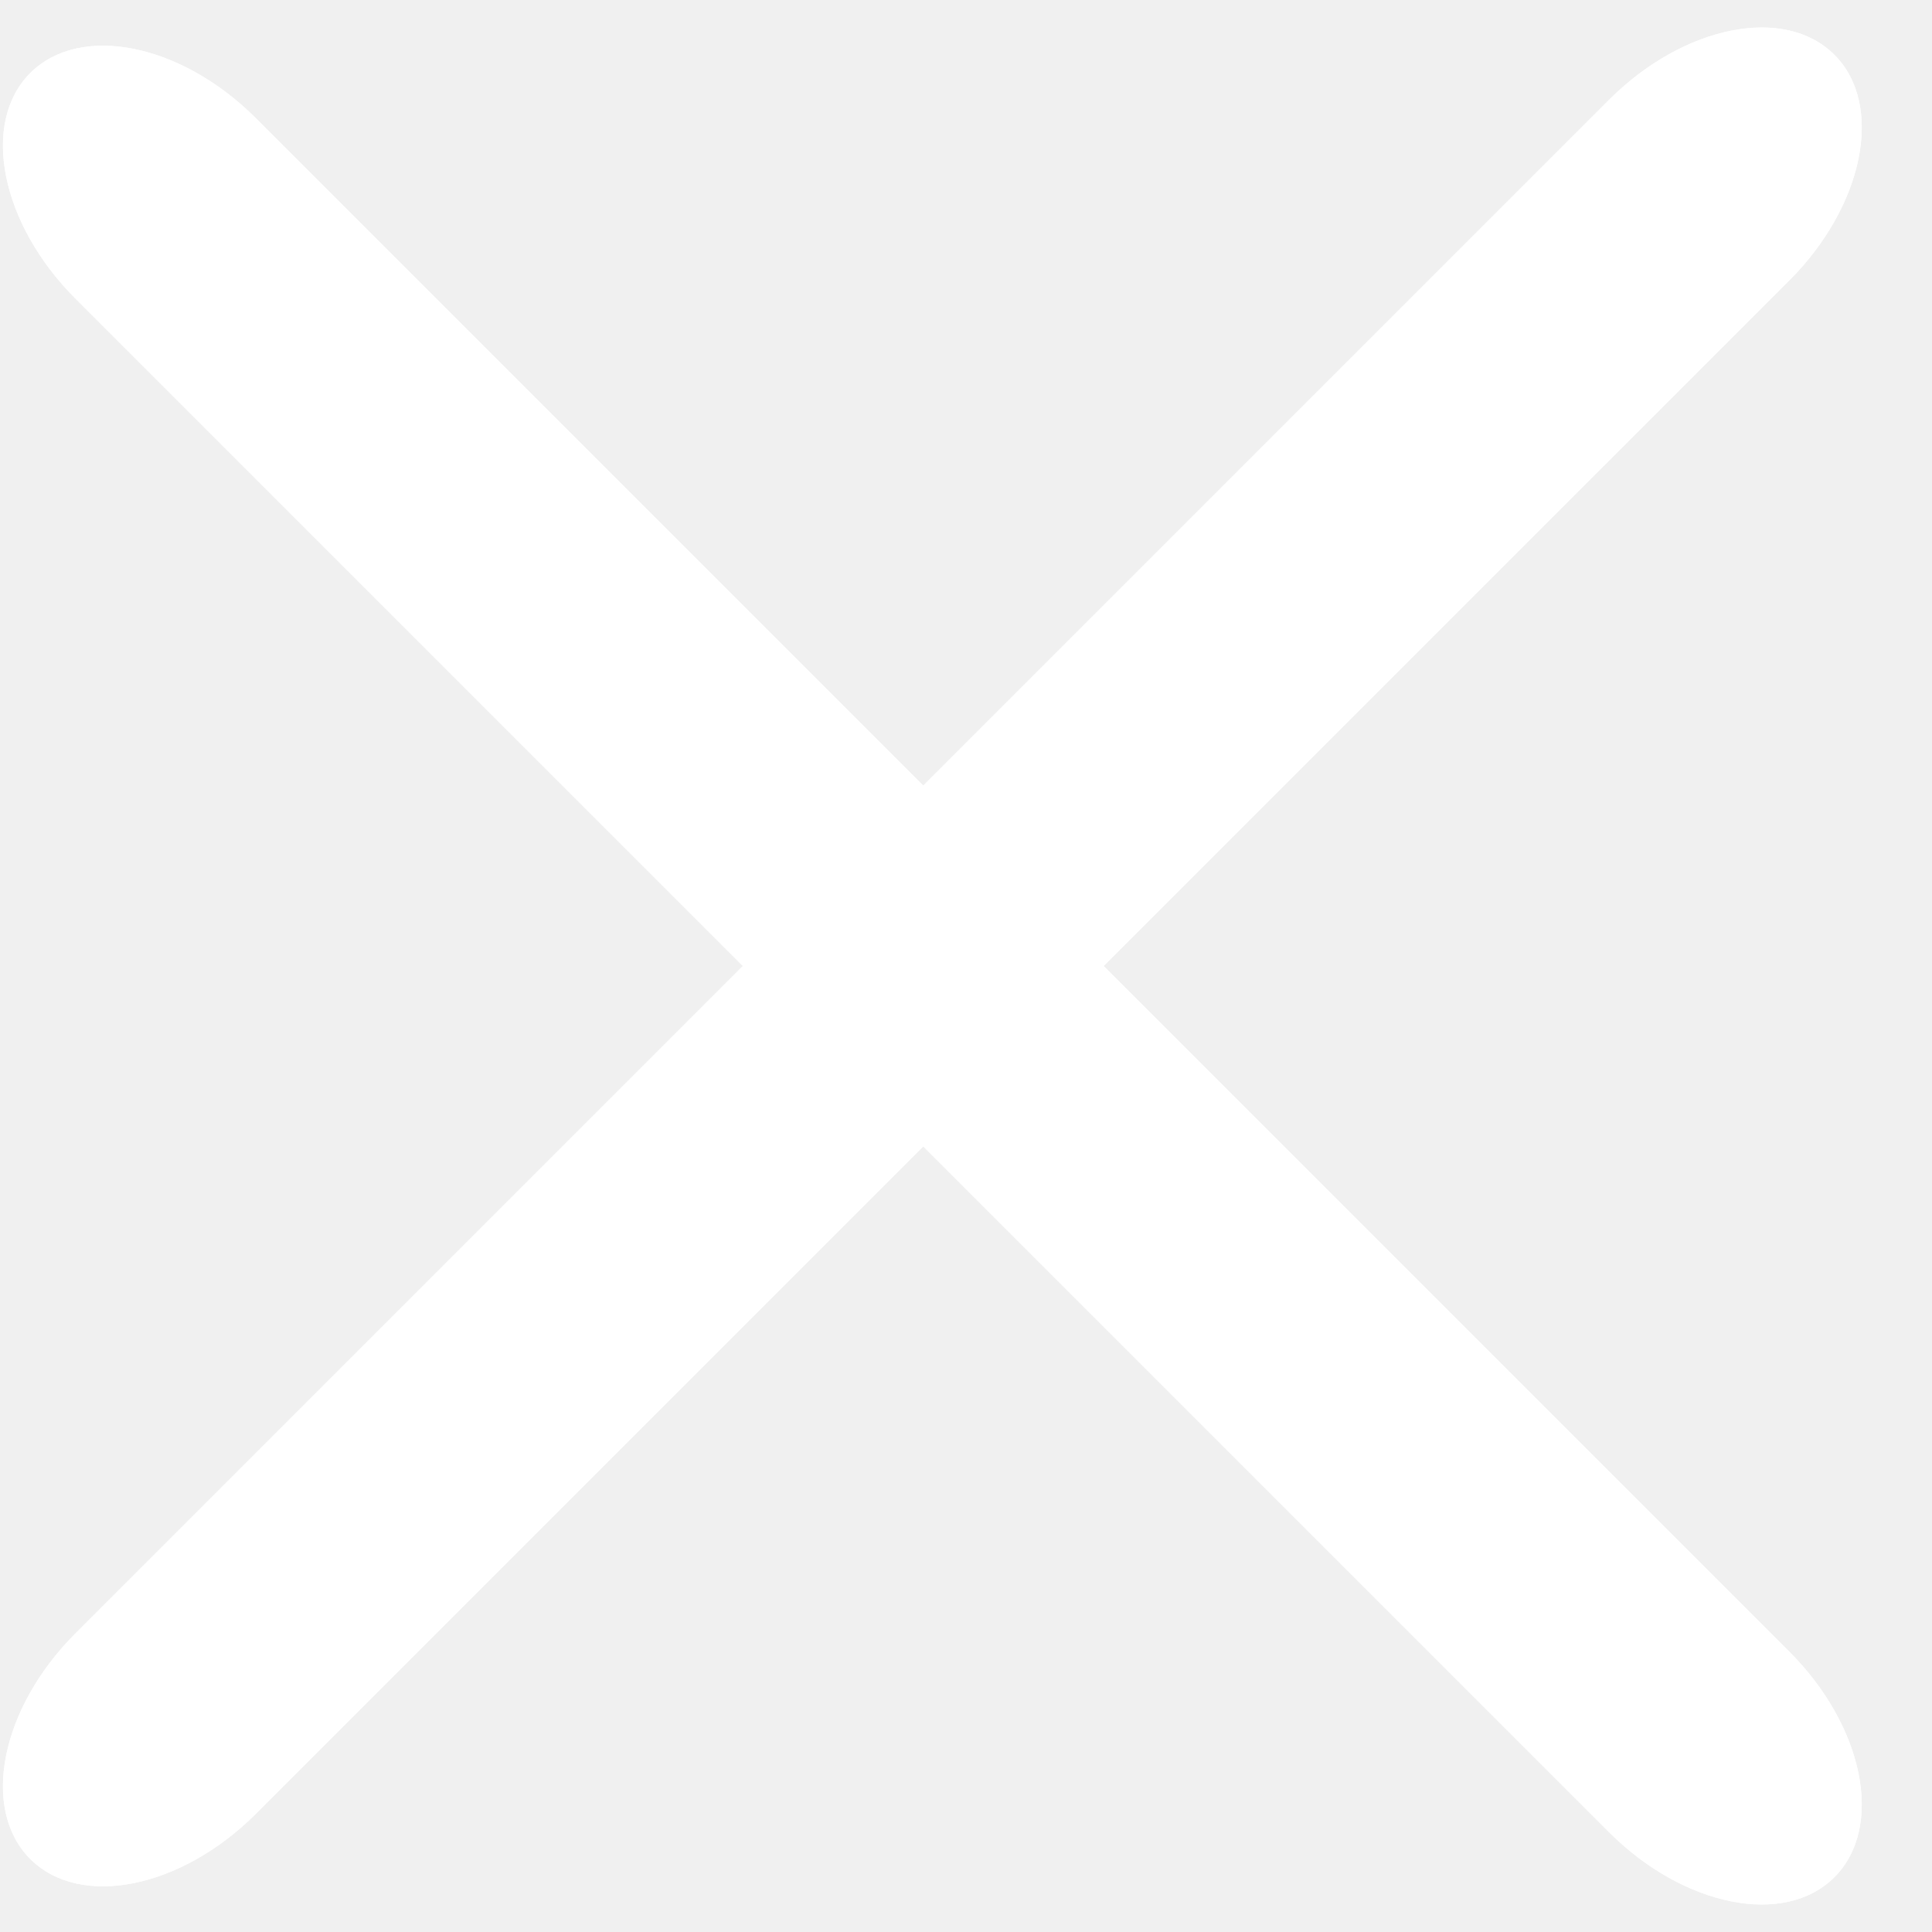
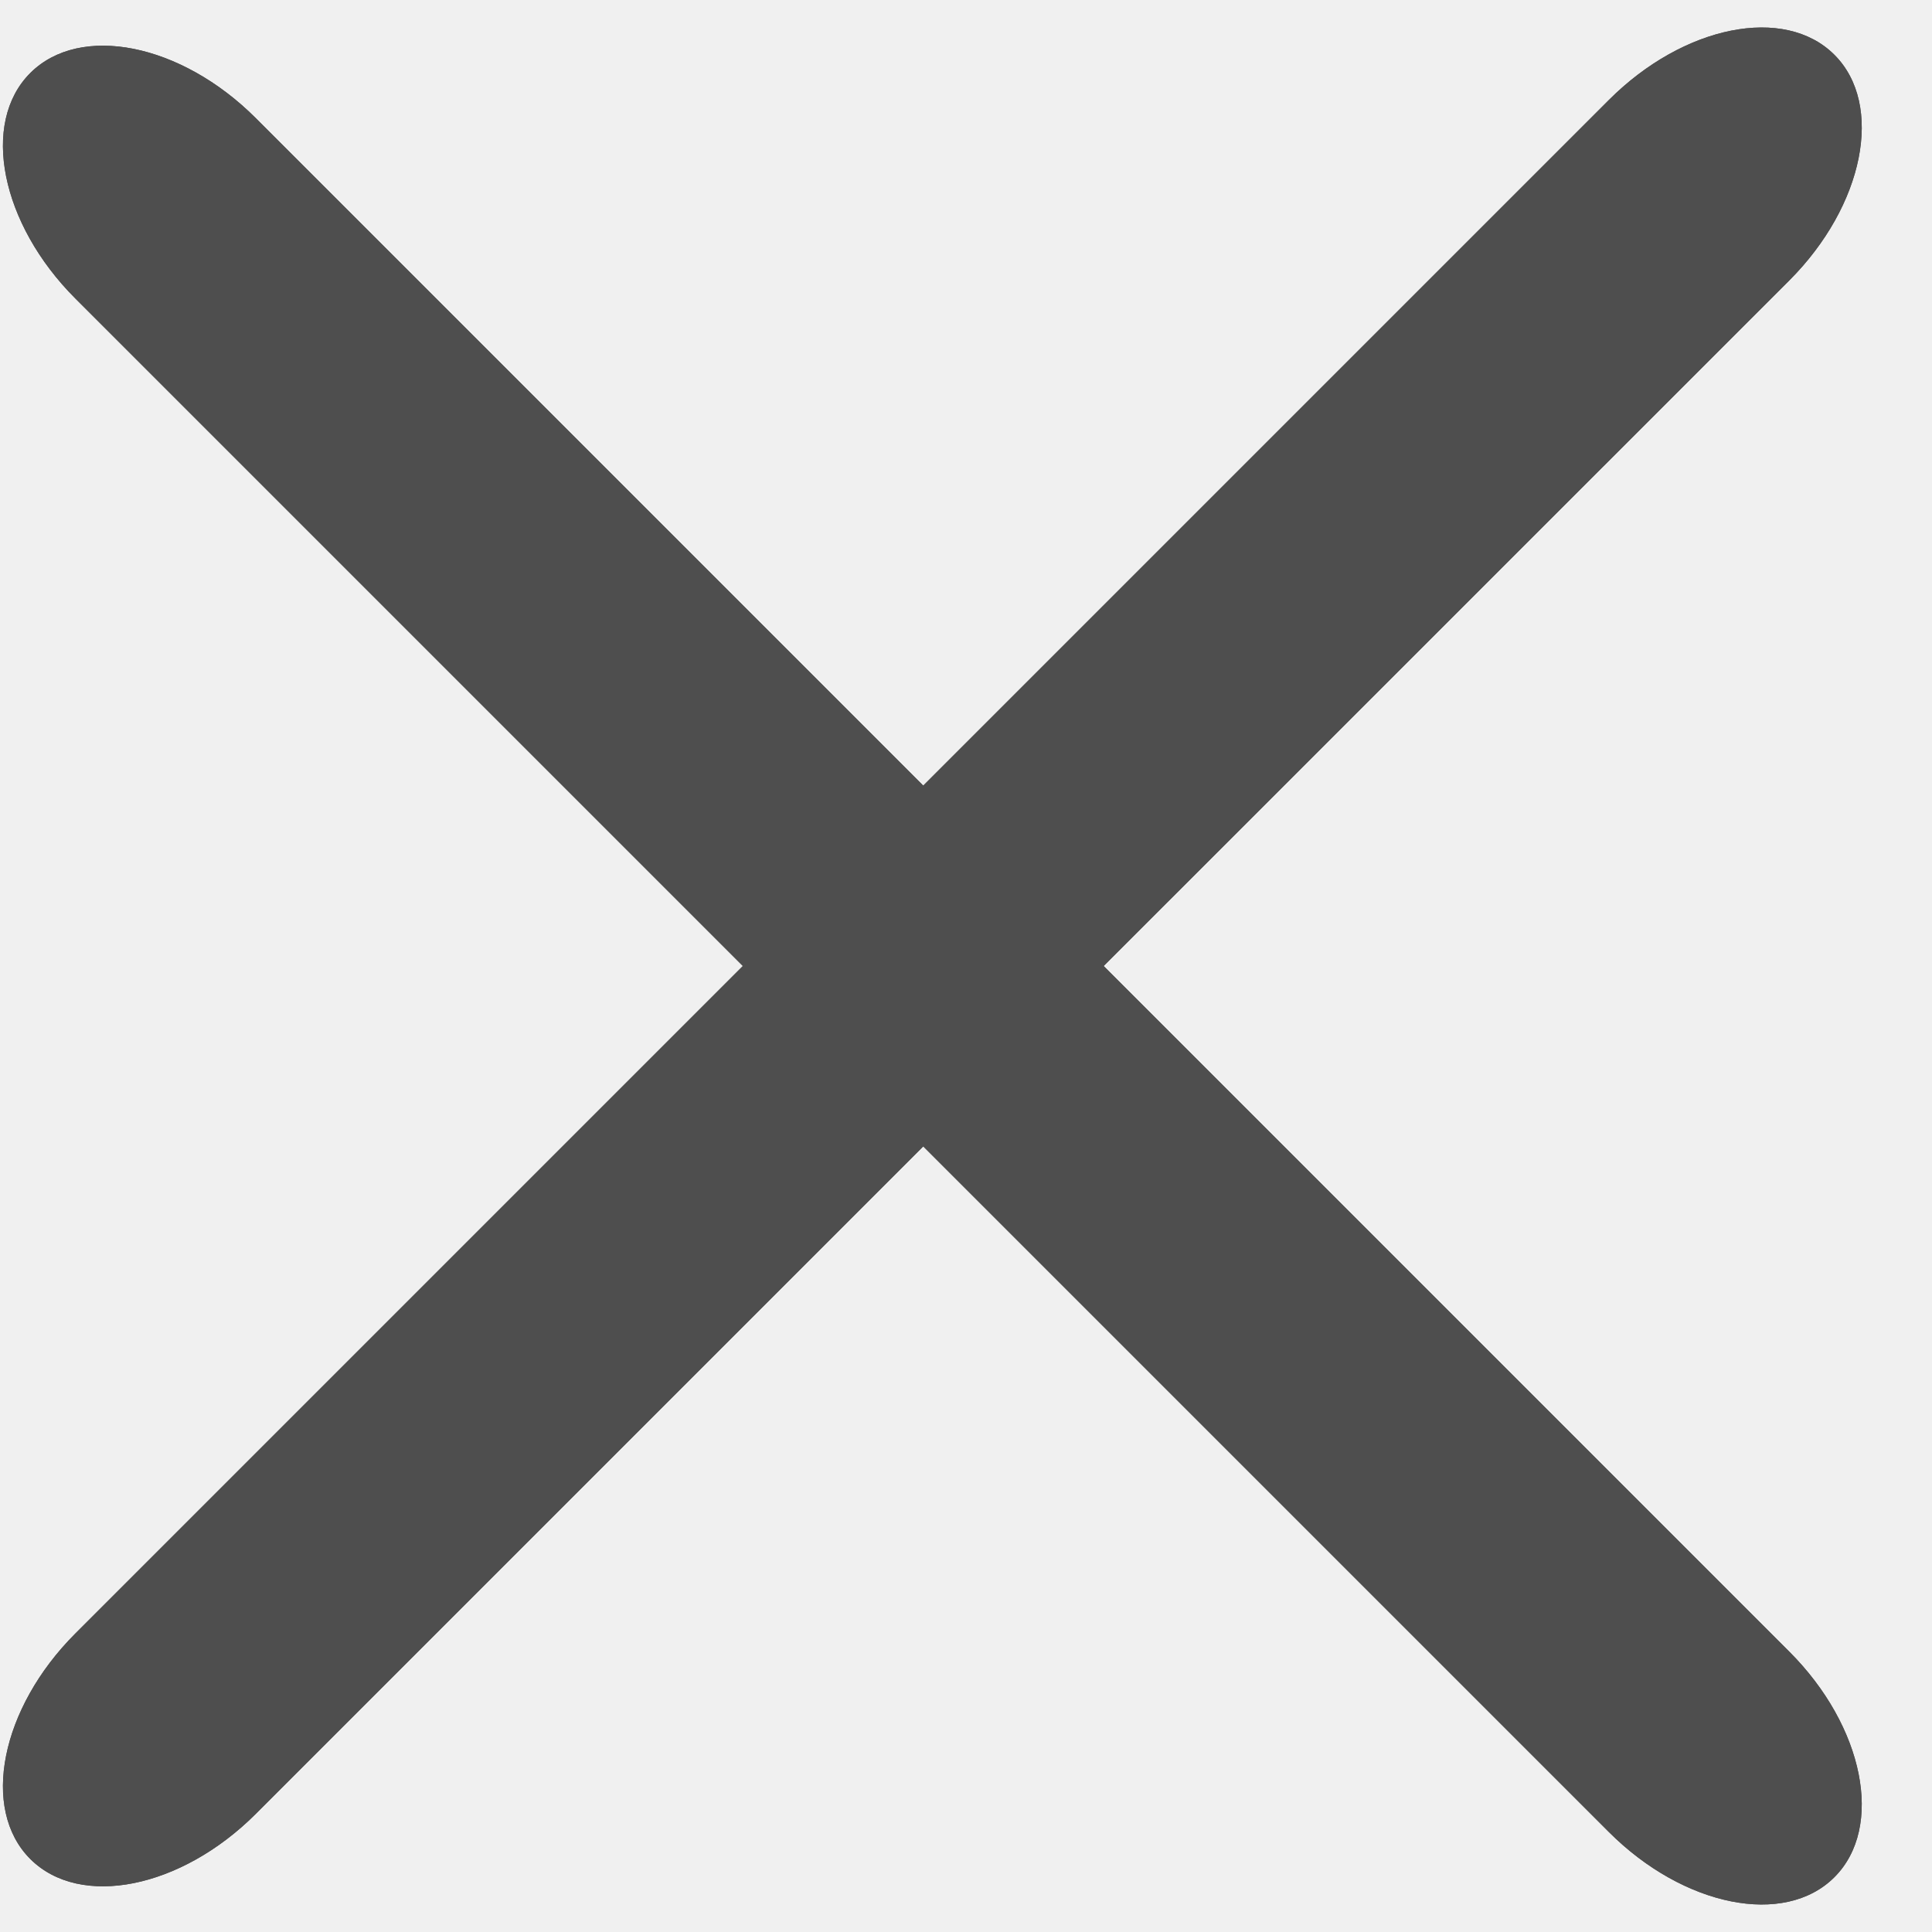
<svg xmlns="http://www.w3.org/2000/svg" width="40" height="40" viewBox="0 0 24 24" fill="none">
  <mask id="path-1-inside-1" fill="white">
    <path fill-rule="evenodd" clip-rule="evenodd" d="M0.936 20.292C0.008 21.22 -0.243 22.474 0.376 23.093C0.995 23.712 2.249 23.461 3.177 22.533L11.469 14.241L19.986 22.758C20.915 23.687 22.169 23.938 22.788 23.319C23.407 22.7 23.156 21.445 22.227 20.517L13.71 12L22.228 3.483C23.156 2.554 23.407 1.3 22.788 0.681C22.169 0.062 20.915 0.313 19.986 1.242L11.469 9.759L3.177 1.467C2.249 0.539 0.995 0.288 0.376 0.907C-0.243 1.525 0.008 2.78 0.936 3.708L9.228 12L0.936 20.292Z" />
  </mask>
-   <path fill-rule="evenodd" clip-rule="evenodd" d="M0.936 20.292C0.008 21.22 -0.243 22.474 0.376 23.093C0.995 23.712 2.249 23.461 3.177 22.533L11.469 14.241L19.986 22.758C20.915 23.687 22.169 23.938 22.788 23.319C23.407 22.7 23.156 21.445 22.227 20.517L13.71 12L22.228 3.483C23.156 2.554 23.407 1.3 22.788 0.681C22.169 0.062 20.915 0.313 19.986 1.242L11.469 9.759L3.177 1.467C2.249 0.539 0.995 0.288 0.376 0.907C-0.243 1.525 0.008 2.78 0.936 3.708L9.228 12L0.936 20.292Z" fill="#FFFFFF" />
-   <path d="M0.936 20.292L1.643 20.999H1.643L0.936 20.292ZM3.177 22.533L3.884 23.24H3.884L3.177 22.533ZM11.469 14.241L12.176 13.534C11.989 13.347 11.734 13.241 11.469 13.241C11.204 13.241 10.95 13.347 10.762 13.534L11.469 14.241ZM22.788 23.319L22.081 22.611V22.611L22.788 23.319ZM13.71 12L13.003 11.293C12.613 11.684 12.613 12.317 13.003 12.707L13.71 12ZM22.228 3.483L21.52 2.776V2.776L22.228 3.483ZM22.788 0.681L23.495 -0.026L23.495 -0.026L22.788 0.681ZM19.986 1.242L20.694 1.949V1.949L19.986 1.242ZM11.469 9.759L10.762 10.466C11.153 10.857 11.786 10.857 12.176 10.466L11.469 9.759ZM3.177 1.467L2.47 2.174L3.177 1.467ZM0.376 0.907L-0.331 0.199V0.199L0.376 0.907ZM0.936 3.708L0.229 4.415H0.229L0.936 3.708ZM9.228 12L9.935 12.707C10.123 12.52 10.228 12.265 10.228 12C10.228 11.735 10.123 11.48 9.935 11.293L9.228 12ZM1.083 22.386C1.077 22.38 1.06 22.362 1.048 22.307C1.034 22.247 1.028 22.146 1.056 22.005C1.114 21.717 1.299 21.343 1.643 20.999L0.229 19.585C-0.355 20.169 -0.76 20.887 -0.905 21.613C-1.048 22.33 -0.951 23.181 -0.331 23.8L1.083 22.386ZM2.47 21.826C2.126 22.17 1.753 22.355 1.464 22.413C1.323 22.441 1.222 22.435 1.162 22.422C1.107 22.409 1.089 22.392 1.083 22.386L-0.331 23.8C0.288 24.42 1.139 24.517 1.857 24.374C2.583 24.229 3.3 23.824 3.884 23.24L2.47 21.826ZM10.762 13.534L2.47 21.826L3.884 23.24L12.176 14.948L10.762 13.534ZM20.693 22.051L12.176 13.534L10.762 14.948L19.279 23.465L20.693 22.051ZM22.081 22.611C22.074 22.618 22.056 22.634 22.001 22.647C21.941 22.66 21.841 22.666 21.699 22.638C21.411 22.58 21.037 22.395 20.693 22.051L19.279 23.465C19.863 24.05 20.581 24.454 21.307 24.599C22.024 24.743 22.875 24.645 23.495 24.026L22.081 22.611ZM21.52 21.224C21.864 21.568 22.049 21.942 22.107 22.23C22.135 22.372 22.129 22.472 22.116 22.532C22.104 22.587 22.087 22.605 22.081 22.611L23.495 24.026C24.114 23.406 24.212 22.555 24.068 21.838C23.923 21.112 23.519 20.394 22.934 19.81L21.52 21.224ZM13.003 12.707L21.52 21.224L22.934 19.81L14.417 11.293L13.003 12.707ZM21.52 2.776L13.003 11.293L14.417 12.707L22.935 4.19L21.52 2.776ZM22.081 1.388C22.087 1.395 22.104 1.413 22.116 1.468C22.13 1.528 22.136 1.628 22.107 1.77C22.05 2.058 21.864 2.432 21.52 2.776L22.935 4.19C23.519 3.606 23.923 2.888 24.069 2.162C24.212 1.444 24.114 0.594 23.495 -0.026L22.081 1.388ZM20.694 1.949C21.038 1.605 21.411 1.419 21.699 1.362C21.841 1.334 21.941 1.34 22.001 1.353C22.056 1.365 22.075 1.382 22.081 1.388L23.495 -0.026C22.876 -0.645 22.025 -0.743 21.307 -0.599C20.581 -0.454 19.864 -0.05 19.279 0.534L20.694 1.949ZM12.176 10.466L20.694 1.949L19.279 0.534L10.762 9.052L12.176 10.466ZM2.47 2.174L10.762 10.466L12.176 9.052L3.884 0.76L2.47 2.174ZM1.083 1.614C1.089 1.608 1.107 1.591 1.162 1.578C1.222 1.565 1.323 1.559 1.464 1.587C1.752 1.645 2.126 1.83 2.47 2.174L3.884 0.76C3.3 0.175 2.582 -0.229 1.856 -0.374C1.139 -0.518 0.288 -0.42 -0.331 0.199L1.083 1.614ZM1.643 3.001C1.299 2.657 1.114 2.283 1.056 1.995C1.028 1.854 1.034 1.753 1.047 1.693C1.06 1.638 1.077 1.62 1.083 1.614L-0.331 0.199C-0.951 0.819 -1.049 1.67 -0.905 2.387C-0.76 3.113 -0.355 3.831 0.229 4.415L1.643 3.001ZM9.935 11.293L1.643 3.001L0.229 4.415L8.521 12.707L9.935 11.293ZM1.643 20.999L9.935 12.707L8.521 11.293L0.229 19.585L1.643 20.999Z" fill="#FFFFFF" mask="url(#path-1-inside-1)" />
+   <path fill-rule="evenodd" clip-rule="evenodd" d="M0.936 20.292C0.008 21.22 -0.243 22.474 0.376 23.093C0.995 23.712 2.249 23.461 3.177 22.533L11.469 14.241L19.986 22.758C20.915 23.687 22.169 23.938 22.788 23.319C23.407 22.7 23.156 21.445 22.227 20.517L13.71 12L22.228 3.483C23.156 2.554 23.407 1.3 22.788 0.681C22.169 0.062 20.915 0.313 19.986 1.242L11.469 9.759L3.177 1.467C2.249 0.539 0.995 0.288 0.376 0.907C-0.243 1.525 0.008 2.78 0.936 3.708L9.228 12L0.936 20.292Z" fill="#4e4e4e" />
+   <path d="M0.936 20.292L1.643 20.999H1.643L0.936 20.292ZM3.177 22.533L3.884 23.24H3.884L3.177 22.533ZM11.469 14.241L12.176 13.534C11.989 13.347 11.734 13.241 11.469 13.241C11.204 13.241 10.95 13.347 10.762 13.534L11.469 14.241ZM22.788 23.319L22.081 22.611V22.611L22.788 23.319ZM13.71 12L13.003 11.293C12.613 11.684 12.613 12.317 13.003 12.707L13.71 12ZM22.228 3.483L21.52 2.776V2.776L22.228 3.483ZM22.788 0.681L23.495 -0.026L23.495 -0.026L22.788 0.681ZM19.986 1.242L20.694 1.949V1.949L19.986 1.242ZM11.469 9.759L10.762 10.466C11.153 10.857 11.786 10.857 12.176 10.466L11.469 9.759ZM3.177 1.467L2.47 2.174L3.177 1.467ZM0.376 0.907L-0.331 0.199V0.199L0.376 0.907ZM0.936 3.708L0.229 4.415H0.229L0.936 3.708ZM9.228 12L9.935 12.707C10.123 12.52 10.228 12.265 10.228 12C10.228 11.735 10.123 11.48 9.935 11.293L9.228 12ZM1.083 22.386C1.077 22.38 1.06 22.362 1.048 22.307C1.034 22.247 1.028 22.146 1.056 22.005C1.114 21.717 1.299 21.343 1.643 20.999L0.229 19.585C-0.355 20.169 -0.76 20.887 -0.905 21.613C-1.048 22.33 -0.951 23.181 -0.331 23.8L1.083 22.386ZM2.47 21.826C2.126 22.17 1.753 22.355 1.464 22.413C1.323 22.441 1.222 22.435 1.162 22.422C1.107 22.409 1.089 22.392 1.083 22.386L-0.331 23.8C0.288 24.42 1.139 24.517 1.857 24.374C2.583 24.229 3.3 23.824 3.884 23.24L2.47 21.826ZM10.762 13.534L2.47 21.826L3.884 23.24L12.176 14.948L10.762 13.534ZM20.693 22.051L12.176 13.534L10.762 14.948L19.279 23.465L20.693 22.051ZM22.081 22.611C22.074 22.618 22.056 22.634 22.001 22.647C21.941 22.66 21.841 22.666 21.699 22.638C21.411 22.58 21.037 22.395 20.693 22.051L19.279 23.465C19.863 24.05 20.581 24.454 21.307 24.599C22.024 24.743 22.875 24.645 23.495 24.026L22.081 22.611ZM21.52 21.224C21.864 21.568 22.049 21.942 22.107 22.23C22.135 22.372 22.129 22.472 22.116 22.532C22.104 22.587 22.087 22.605 22.081 22.611L23.495 24.026C24.114 23.406 24.212 22.555 24.068 21.838C23.923 21.112 23.519 20.394 22.934 19.81L21.52 21.224ZM13.003 12.707L21.52 21.224L22.934 19.81L14.417 11.293L13.003 12.707ZM21.52 2.776L13.003 11.293L14.417 12.707L22.935 4.19L21.52 2.776ZM22.081 1.388C22.087 1.395 22.104 1.413 22.116 1.468C22.13 1.528 22.136 1.628 22.107 1.77C22.05 2.058 21.864 2.432 21.52 2.776L22.935 4.19C23.519 3.606 23.923 2.888 24.069 2.162C24.212 1.444 24.114 0.594 23.495 -0.026L22.081 1.388ZM20.694 1.949C21.038 1.605 21.411 1.419 21.699 1.362C21.841 1.334 21.941 1.34 22.001 1.353C22.056 1.365 22.075 1.382 22.081 1.388L23.495 -0.026C22.876 -0.645 22.025 -0.743 21.307 -0.599C20.581 -0.454 19.864 -0.05 19.279 0.534L20.694 1.949ZM12.176 10.466L20.694 1.949L19.279 0.534L10.762 9.052L12.176 10.466ZM2.47 2.174L10.762 10.466L12.176 9.052L3.884 0.76L2.47 2.174ZM1.083 1.614C1.089 1.608 1.107 1.591 1.162 1.578C1.222 1.565 1.323 1.559 1.464 1.587C1.752 1.645 2.126 1.83 2.47 2.174L3.884 0.76C3.3 0.175 2.582 -0.229 1.856 -0.374C1.139 -0.518 0.288 -0.42 -0.331 0.199L1.083 1.614ZM1.643 3.001C1.299 2.657 1.114 2.283 1.056 1.995C1.028 1.854 1.034 1.753 1.047 1.693C1.06 1.638 1.077 1.62 1.083 1.614L-0.331 0.199C-0.951 0.819 -1.049 1.67 -0.905 2.387C-0.76 3.113 -0.355 3.831 0.229 4.415L1.643 3.001ZM9.935 11.293L1.643 3.001L0.229 4.415L8.521 12.707L9.935 11.293ZM1.643 20.999L9.935 12.707L8.521 11.293L0.229 19.585L1.643 20.999Z" fill="#4e4e4e" mask="url(#path-1-inside-1)" />
</svg>
